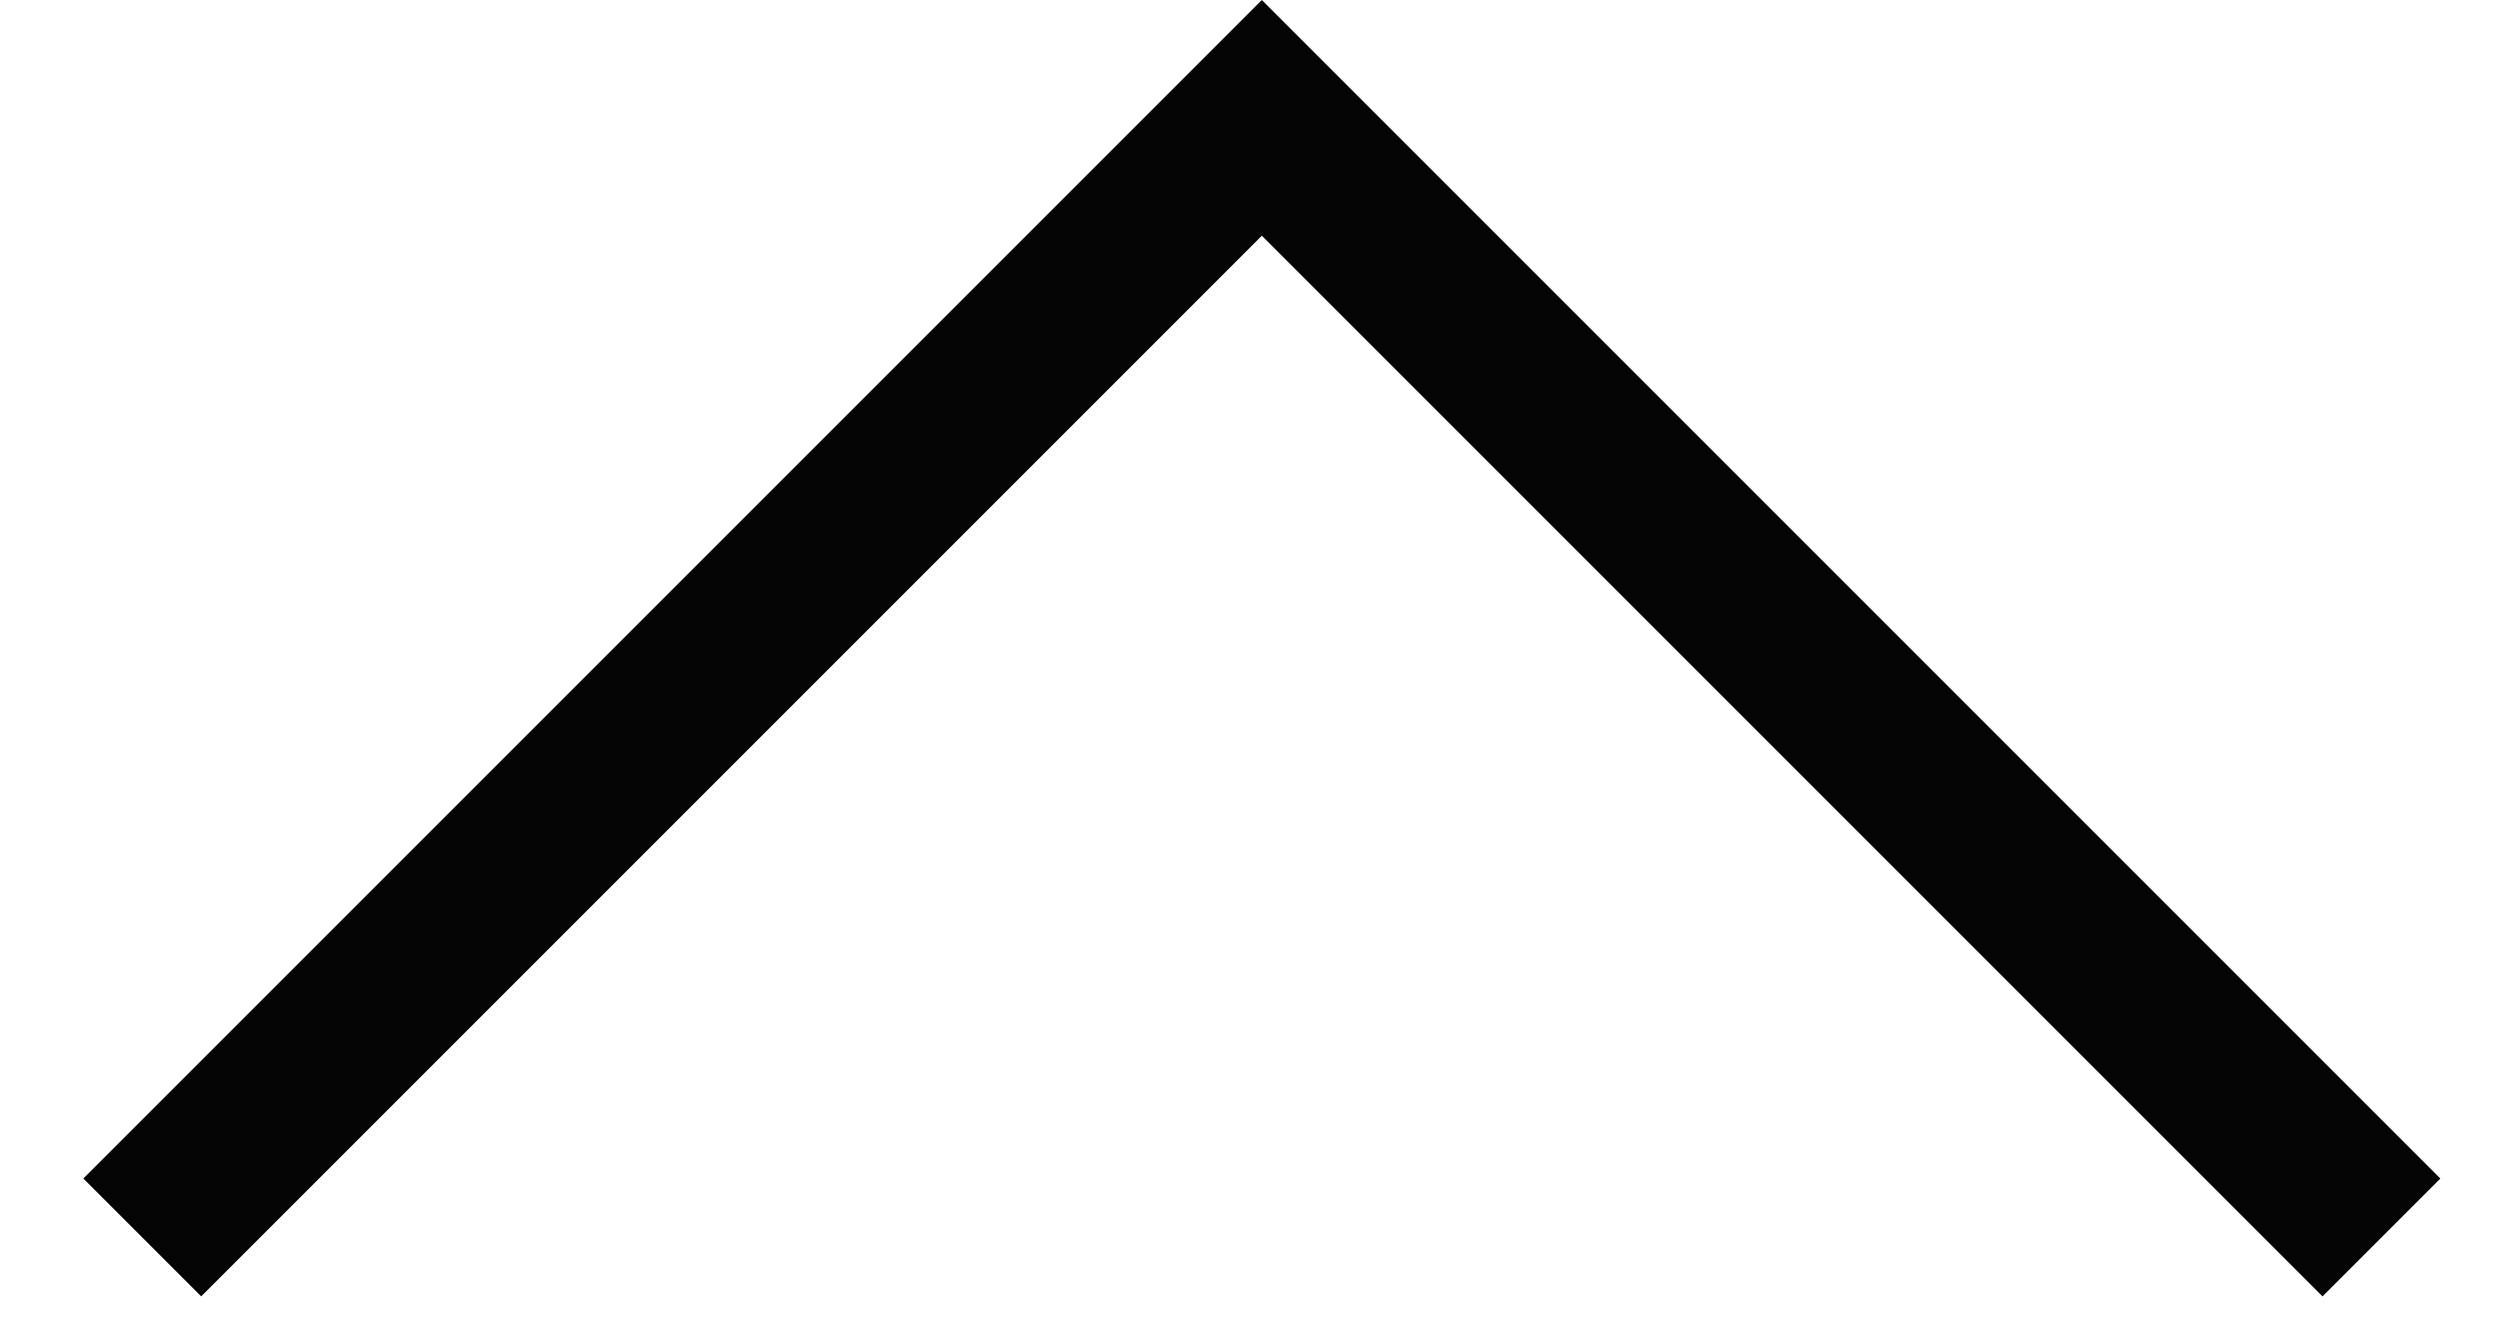
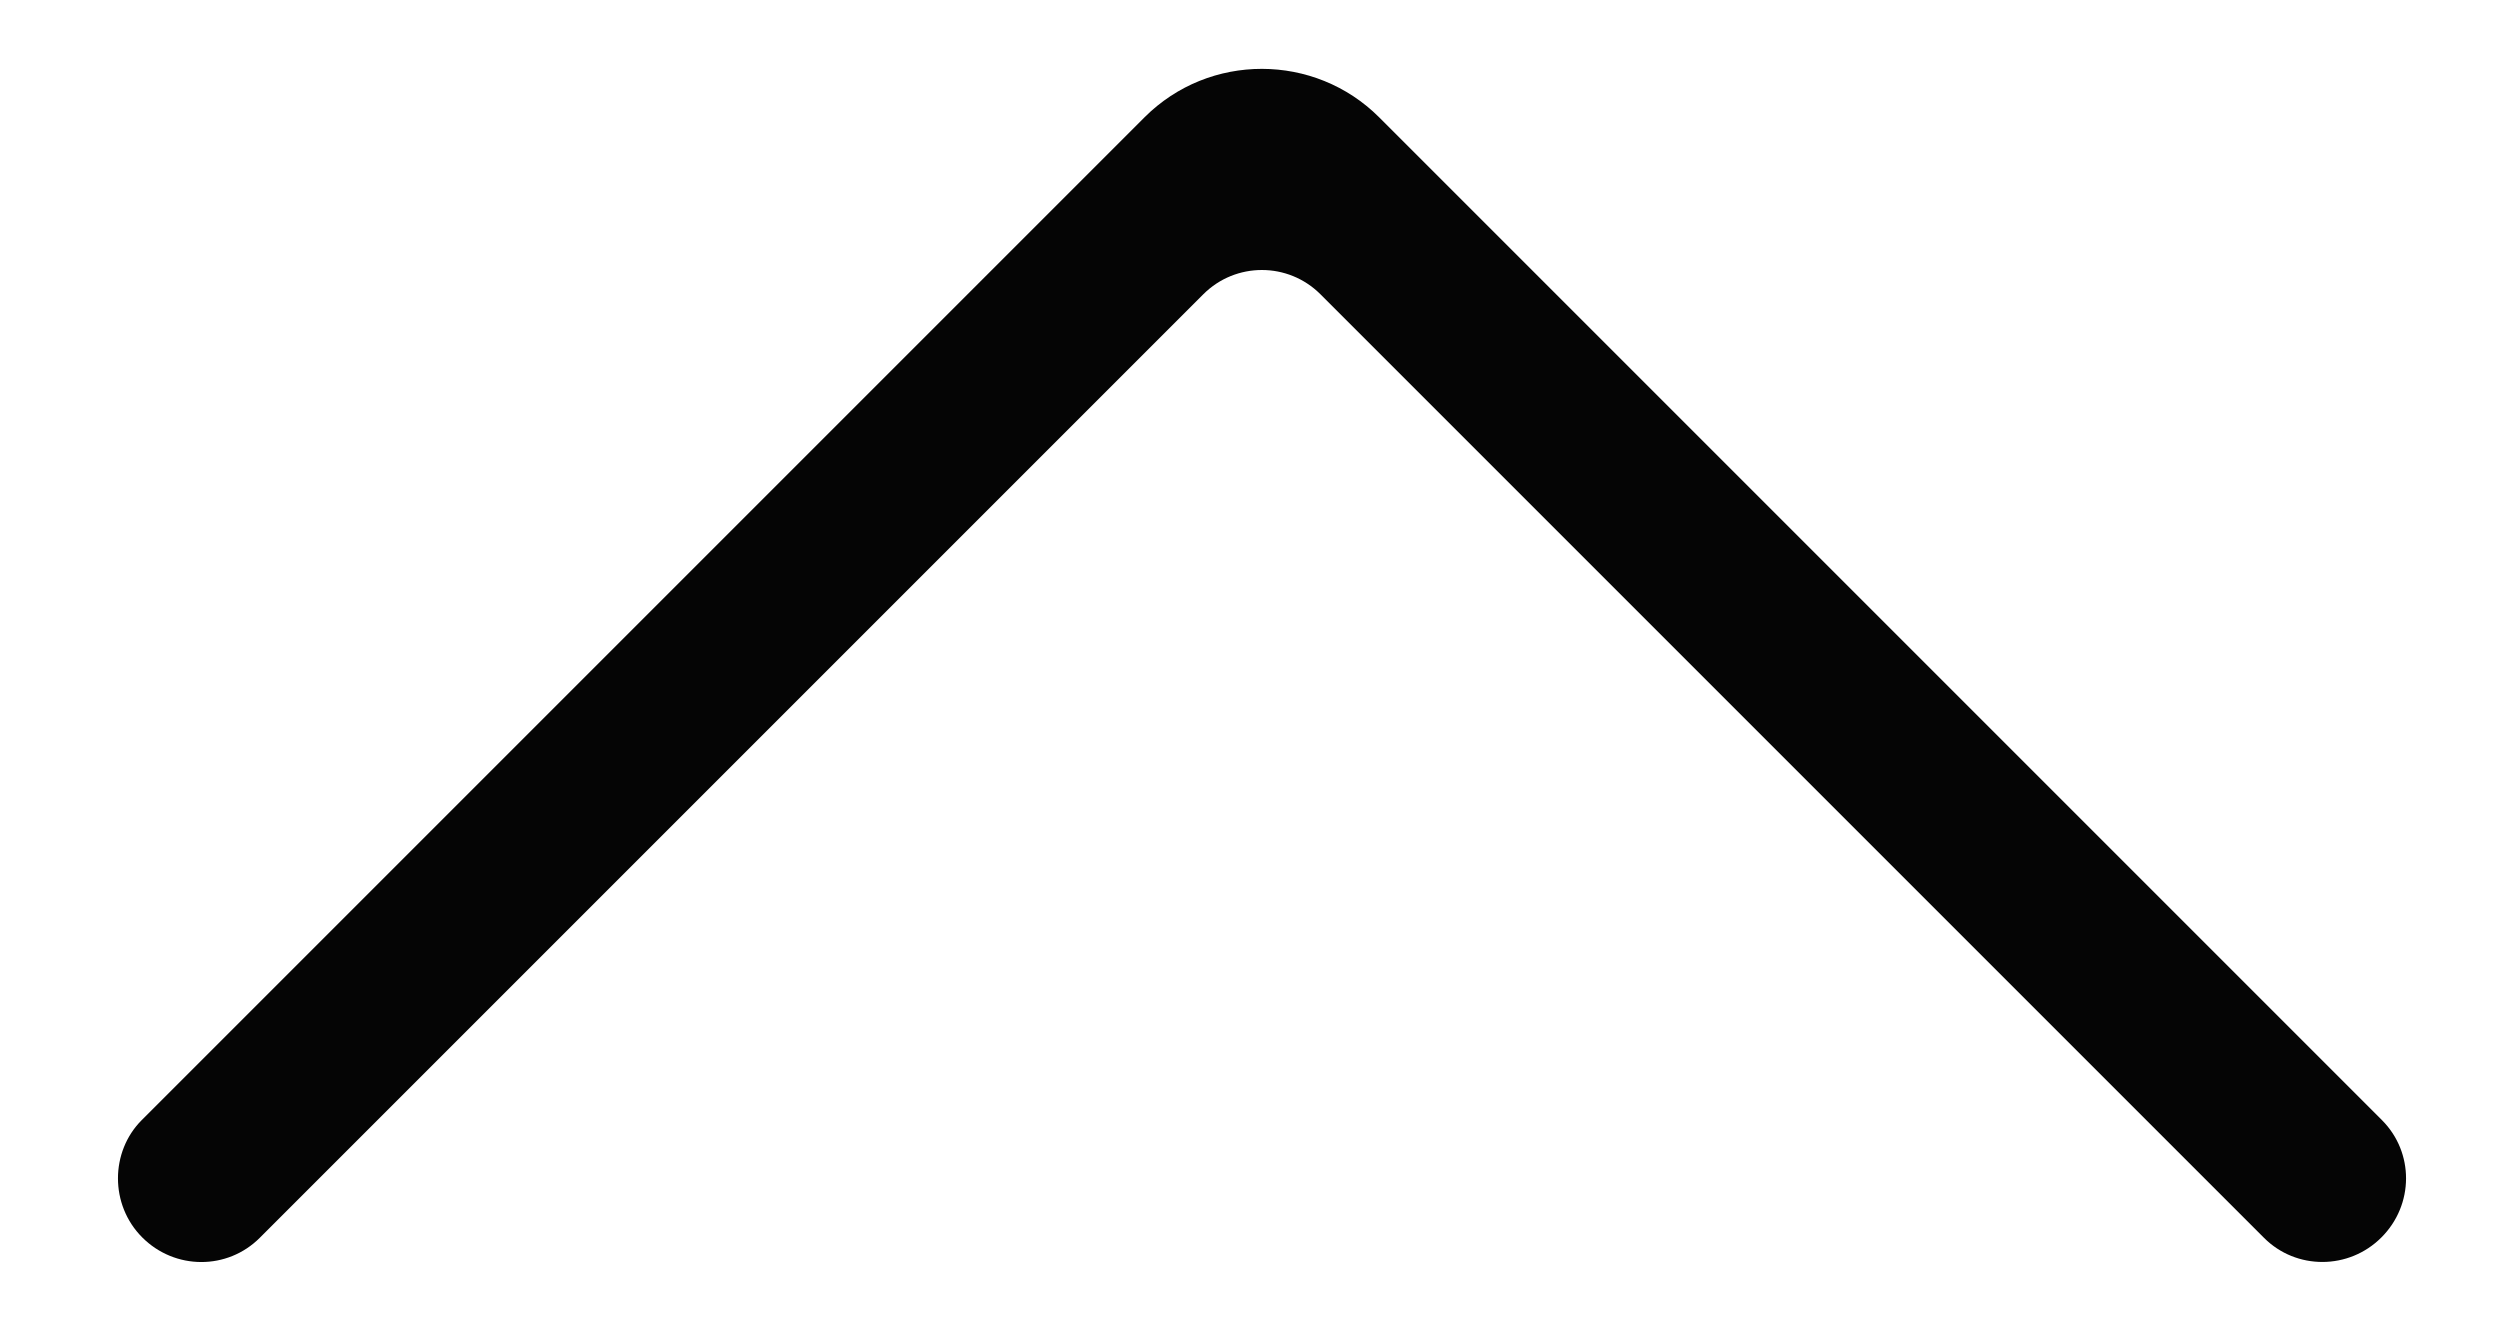
<svg xmlns="http://www.w3.org/2000/svg" width="30px" height="16px" viewBox="0 0 30 16" version="1.1">
-   <g stroke="none" stroke-width="1" fill="#050505" fill-rule="evenodd">
-     <path d="M23.142,22.142 L5.142,22.142 L5.142,24.142 L24.142,24.142 L25.142,24.142 L25.142,4.142 L23.142,4.142 L23.142,22.142 L23.142,22.142 Z" transform="translate(15.14214, 14.14214) scale(1, -1) rotate(-315) translate(-15.14214, -14.14214) " />
+   <defs />
+   <g id="Icons" stroke="none" stroke-width="1" fill="none" fill-rule="evenodd">
+     <g id="up" fill="#050505">
+       <path d="M3.117,14.854 C2.729,15.242 2.1,15.242 1.707,14.849 L1.707,14.849 C1.317,14.459 1.322,13.82 1.701,13.441 L13.734,1.408 C14.512,0.63 15.777,0.635 16.55,1.408 L28.583,13.441 C28.97,13.828 28.97,14.456 28.577,14.849 L28.577,14.849 C28.187,15.24 27.555,15.242 27.168,14.854 L15.845,3.531 C15.457,3.143 14.828,3.143 14.44,3.531 L3.117,14.854 Z" id="Rectangle-49" />
+     </g>
  </g>
</svg>
